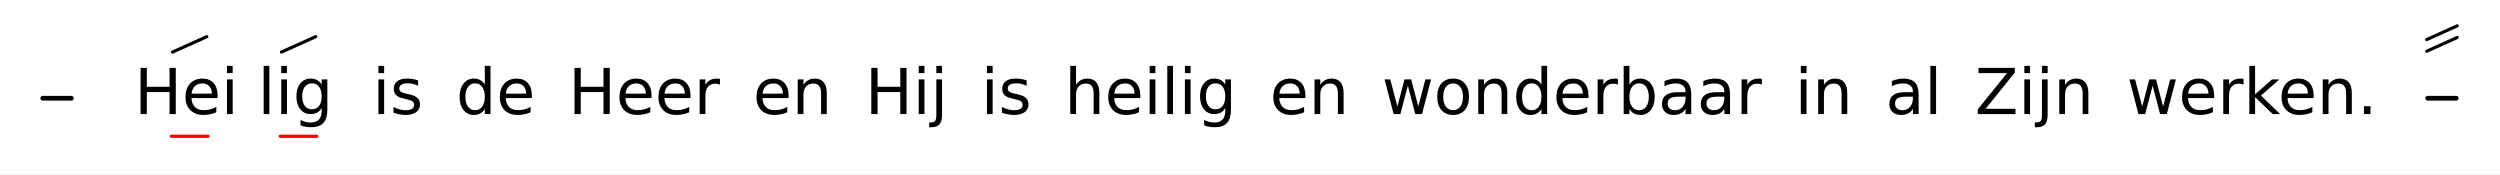
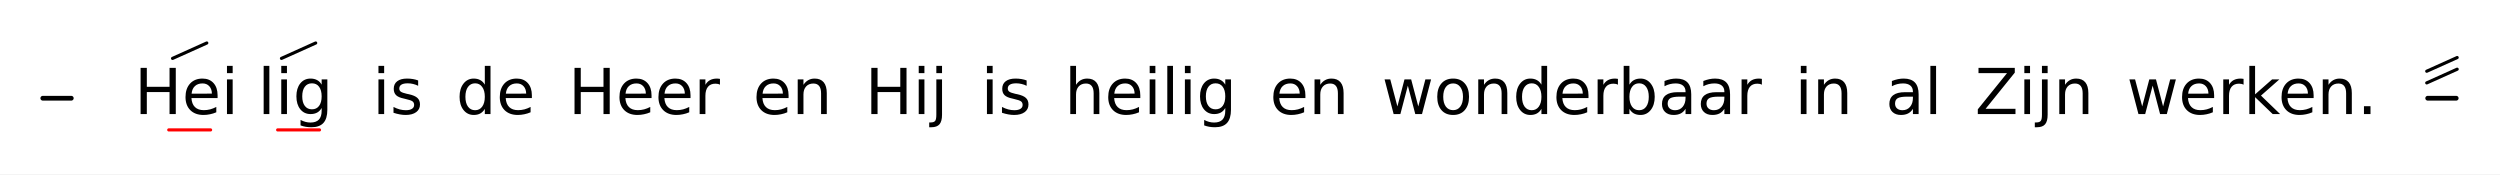
<svg xmlns="http://www.w3.org/2000/svg" class="vsa-svg" width="789" height="55" viewBox="0 0 789 55">
  <rect width="100%" height="100%" fill="white" />
  <g class="vsa-score">
    <g class="vsa-line" data-vsa-line="1">
      <g class="vsa-unit vsa-pitch-marker" data-vsa-unit="1">
        <line class="vsa-pitch-marker-dash" x1="13.50" y1="31.00" x2="22.50" y2="31.00" stroke="black" stroke-width="1.50" stroke-linecap="round" />
      </g>
      <g class="vsa-unit vsa-unit-scope" data-vsa-unit="3">
+         <text class="vsa-text vsa-sung-text" x="42.40" y="36.00" xml:space="preserve" font-family="DejaVu Sans" font-size="20.00">Hei</text>
        <g class="vsa-glyph-group vsa-upper-glyphs">
-           <line class="vsa-glyph vsa-upper-glyph vsa-glyph-rise" x1="54.46" y1="16.43" x2="65.26" y2="11.57" stroke="black" stroke-width="1.00" stroke-linecap="round" />
+           <line class="vsa-glyph vsa-upper-glyph vsa-glyph-rise" x1="54.46" y1="18.43" x2="65.26" y2="13.57" stroke="black" stroke-width="1.00" stroke-linecap="round" />
        </g>
        <g class="vsa-glyph-group vsa-lower-glyphs">
-           <line class="vsa-glyph vsa-lower-glyph vsa-glyph-length" x1="54.06" y1="43.00" x2="65.66" y2="43.00" stroke="red" stroke-width="1.00" stroke-linecap="round" />
+           <line class="vsa-glyph vsa-lower-glyph vsa-glyph-length" x1="53.26" y1="41.00" x2="66.46" y2="41.00" stroke="red" stroke-width="1.00" stroke-linecap="round" />
        </g>
-         <text class="vsa-text vsa-sung-text" x="42.40" y="36.00" xml:space="preserve" font-family="DejaVu Sans" font-size="20.00">Hei</text>
      </g>
      <g class="vsa-unit vsa-unit-scope" data-vsa-unit="4">
+         <text class="vsa-text vsa-sung-text" x="81.32" y="36.00" xml:space="preserve" font-family="DejaVu Sans" font-size="20.00">lig</text>
        <g class="vsa-glyph-group vsa-upper-glyphs">
-           <line class="vsa-glyph vsa-upper-glyph vsa-glyph-rise" x1="88.83" y1="16.43" x2="99.63" y2="11.57" stroke="black" stroke-width="1.00" stroke-linecap="round" />
+           <line class="vsa-glyph vsa-upper-glyph vsa-glyph-rise" x1="88.83" y1="18.43" x2="99.63" y2="13.57" stroke="black" stroke-width="1.00" stroke-linecap="round" />
        </g>
        <g class="vsa-glyph-group vsa-lower-glyphs">
-           <line class="vsa-glyph vsa-lower-glyph vsa-glyph-length" x1="88.43" y1="43.00" x2="100.03" y2="43.00" stroke="red" stroke-width="1.00" stroke-linecap="round" />
+           <line class="vsa-glyph vsa-lower-glyph vsa-glyph-length" x1="87.63" y1="41.00" x2="100.83" y2="41.00" stroke="red" stroke-width="1.00" stroke-linecap="round" />
        </g>
-         <text class="vsa-text vsa-sung-text" x="81.32" y="36.00" xml:space="preserve" font-family="DejaVu Sans" font-size="20.00">lig</text>
      </g>
      <g class="vsa-unit vsa-unit-text" data-vsa-unit="6">
        <text class="vsa-text vsa-free-text" x="117.55" y="36.00" xml:space="preserve" font-family="DejaVu Sans" font-size="20.00">is</text>
      </g>
      <g class="vsa-unit vsa-unit-text" data-vsa-unit="8">
        <text class="vsa-text vsa-free-text" x="143.93" y="36.00" xml:space="preserve" font-family="DejaVu Sans" font-size="20.00">de</text>
      </g>
      <g class="vsa-unit vsa-unit-text" data-vsa-unit="10">
        <text class="vsa-text vsa-free-text" x="179.35" y="36.00" xml:space="preserve" font-family="DejaVu Sans" font-size="20.00">Heer</text>
      </g>
      <g class="vsa-unit vsa-unit-text" data-vsa-unit="12">
        <text class="vsa-text vsa-free-text" x="237.64" y="36.00" xml:space="preserve" font-family="DejaVu Sans" font-size="20.00">en</text>
      </g>
      <g class="vsa-unit vsa-unit-text" data-vsa-unit="14">
        <text class="vsa-text vsa-free-text" x="273.02" y="36.00" xml:space="preserve" font-family="DejaVu Sans" font-size="20.00">Hij</text>
      </g>
      <g class="vsa-unit vsa-unit-text" data-vsa-unit="16">
        <text class="vsa-text vsa-free-text" x="309.59" y="36.00" xml:space="preserve" font-family="DejaVu Sans" font-size="20.00">is</text>
      </g>
      <g class="vsa-unit vsa-unit-text" data-vsa-unit="18">
        <text class="vsa-text vsa-free-text" x="335.97" y="36.00" xml:space="preserve" font-family="DejaVu Sans" font-size="20.00">heilig</text>
      </g>
      <g class="vsa-unit vsa-unit-text" data-vsa-unit="20">
        <text class="vsa-text vsa-free-text" x="400.75" y="36.00" xml:space="preserve" font-family="DejaVu Sans" font-size="20.00">en</text>
      </g>
      <g class="vsa-unit vsa-unit-text" data-vsa-unit="22">
        <text class="vsa-text vsa-free-text" x="436.13" y="36.00" xml:space="preserve" font-family="DejaVu Sans" font-size="20.00">wonderbaar</text>
      </g>
      <g class="vsa-unit vsa-unit-text" data-vsa-unit="24">
        <text class="vsa-text vsa-free-text" x="566.45" y="36.00" xml:space="preserve" font-family="DejaVu Sans" font-size="20.00">in</text>
      </g>
      <g class="vsa-unit vsa-unit-text" data-vsa-unit="26">
        <text class="vsa-text vsa-free-text" x="595.08" y="36.00" xml:space="preserve" font-family="DejaVu Sans" font-size="20.00">al</text>
      </g>
      <g class="vsa-unit vsa-unit-text" data-vsa-unit="28">
        <text class="vsa-text vsa-free-text" x="623.29" y="36.00" xml:space="preserve" font-family="DejaVu Sans" font-size="20.00">Zijn</text>
      </g>
      <g class="vsa-unit vsa-unit-text" data-vsa-unit="30">
        <text class="vsa-text vsa-free-text" x="671.19" y="36.00" xml:space="preserve" font-family="DejaVu Sans" font-size="20.00">werken.</text>
      </g>
      <g class="vsa-unit vsa-pitch-marker" data-vsa-unit="32">
        <g class="vsa-pitch-marker-upper-glyph vsa-upper-glyphs">
-           <line class="vsa-glyph vsa-upper-glyph vsa-glyph-rise" x1="765.88" y1="16.16" x2="775.48" y2="11.84" stroke="black" stroke-width="1.00" stroke-linecap="round" />
-           <line class="vsa-glyph vsa-upper-glyph vsa-glyph-rise" x1="765.88" y1="12.48" x2="775.48" y2="8.16" stroke="black" stroke-width="1.00" stroke-linecap="round" />
+           <line class="vsa-glyph vsa-upper-glyph vsa-glyph-rise" x1="765.88" y1="26.16" x2="775.48" y2="21.84" stroke="black" stroke-width="1.00" stroke-linecap="round" />
+           <line class="vsa-glyph vsa-upper-glyph vsa-glyph-rise" x1="765.88" y1="22.48" x2="775.48" y2="18.16" stroke="black" stroke-width="1.00" stroke-linecap="round" />
        </g>
        <line class="vsa-pitch-marker-dash" x1="766.18" y1="31.00" x2="775.18" y2="31.00" stroke="black" stroke-width="1.50" stroke-linecap="round" />
      </g>
    </g>
  </g>
</svg>
